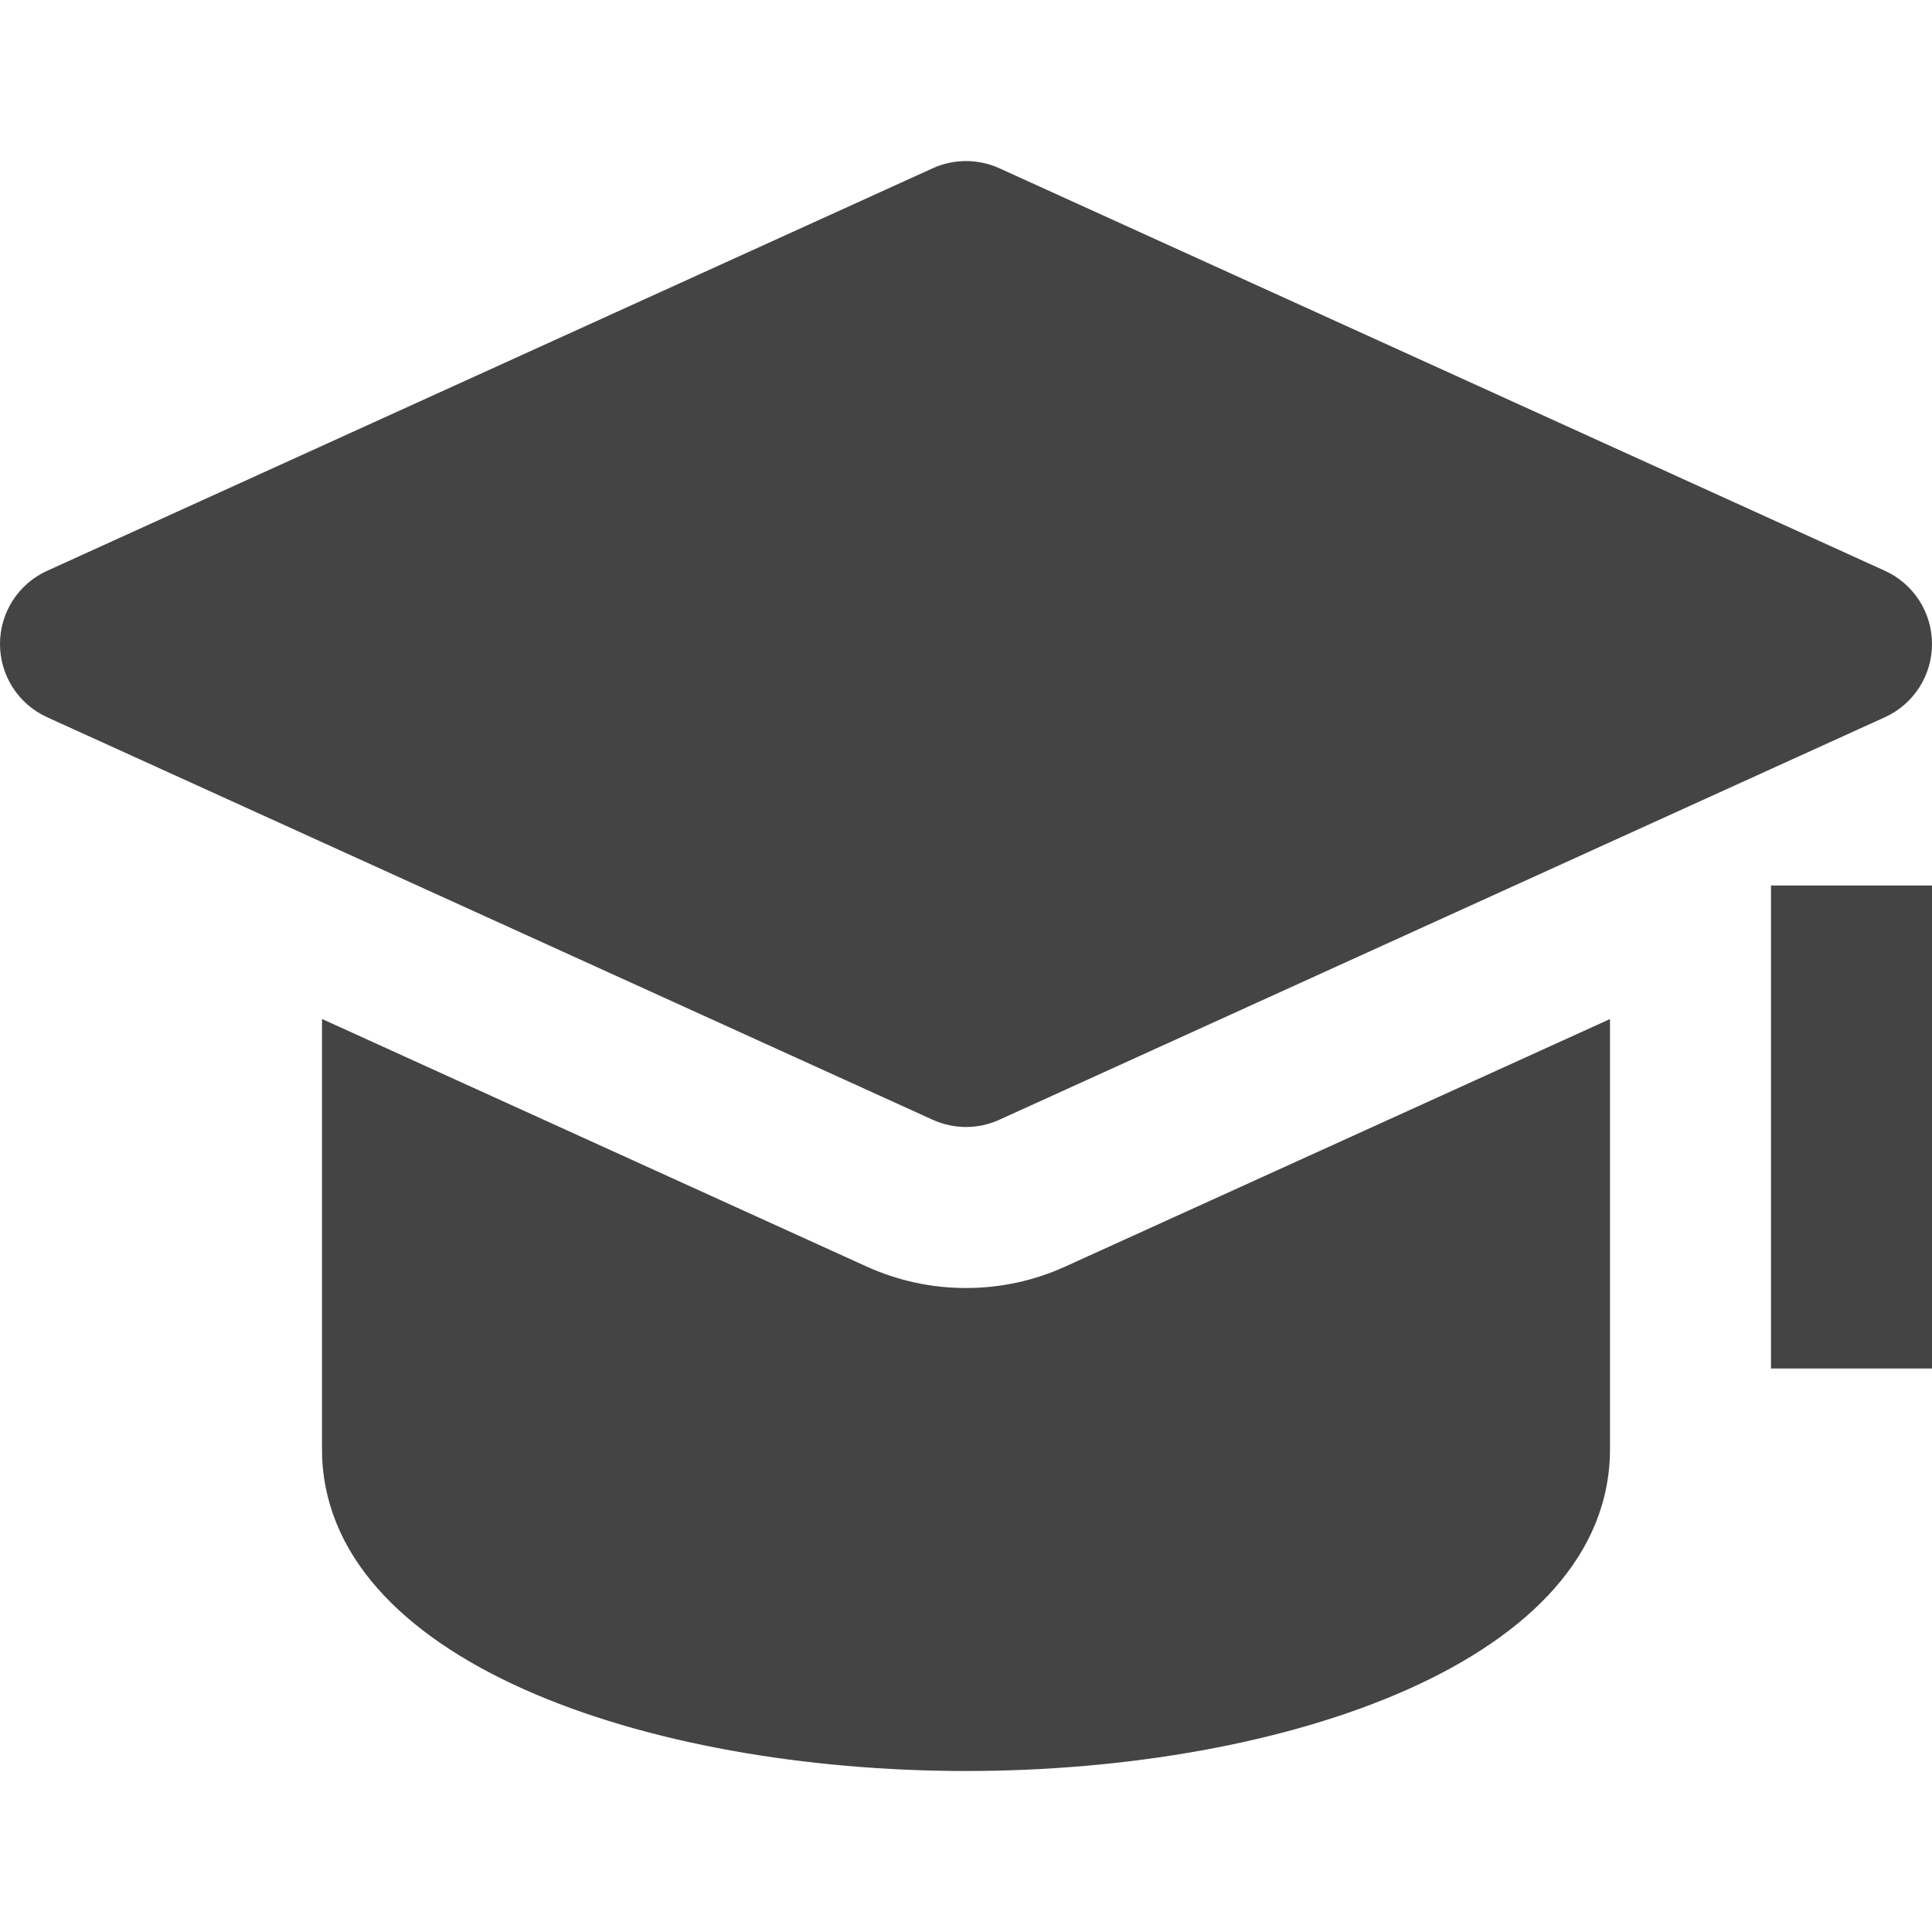
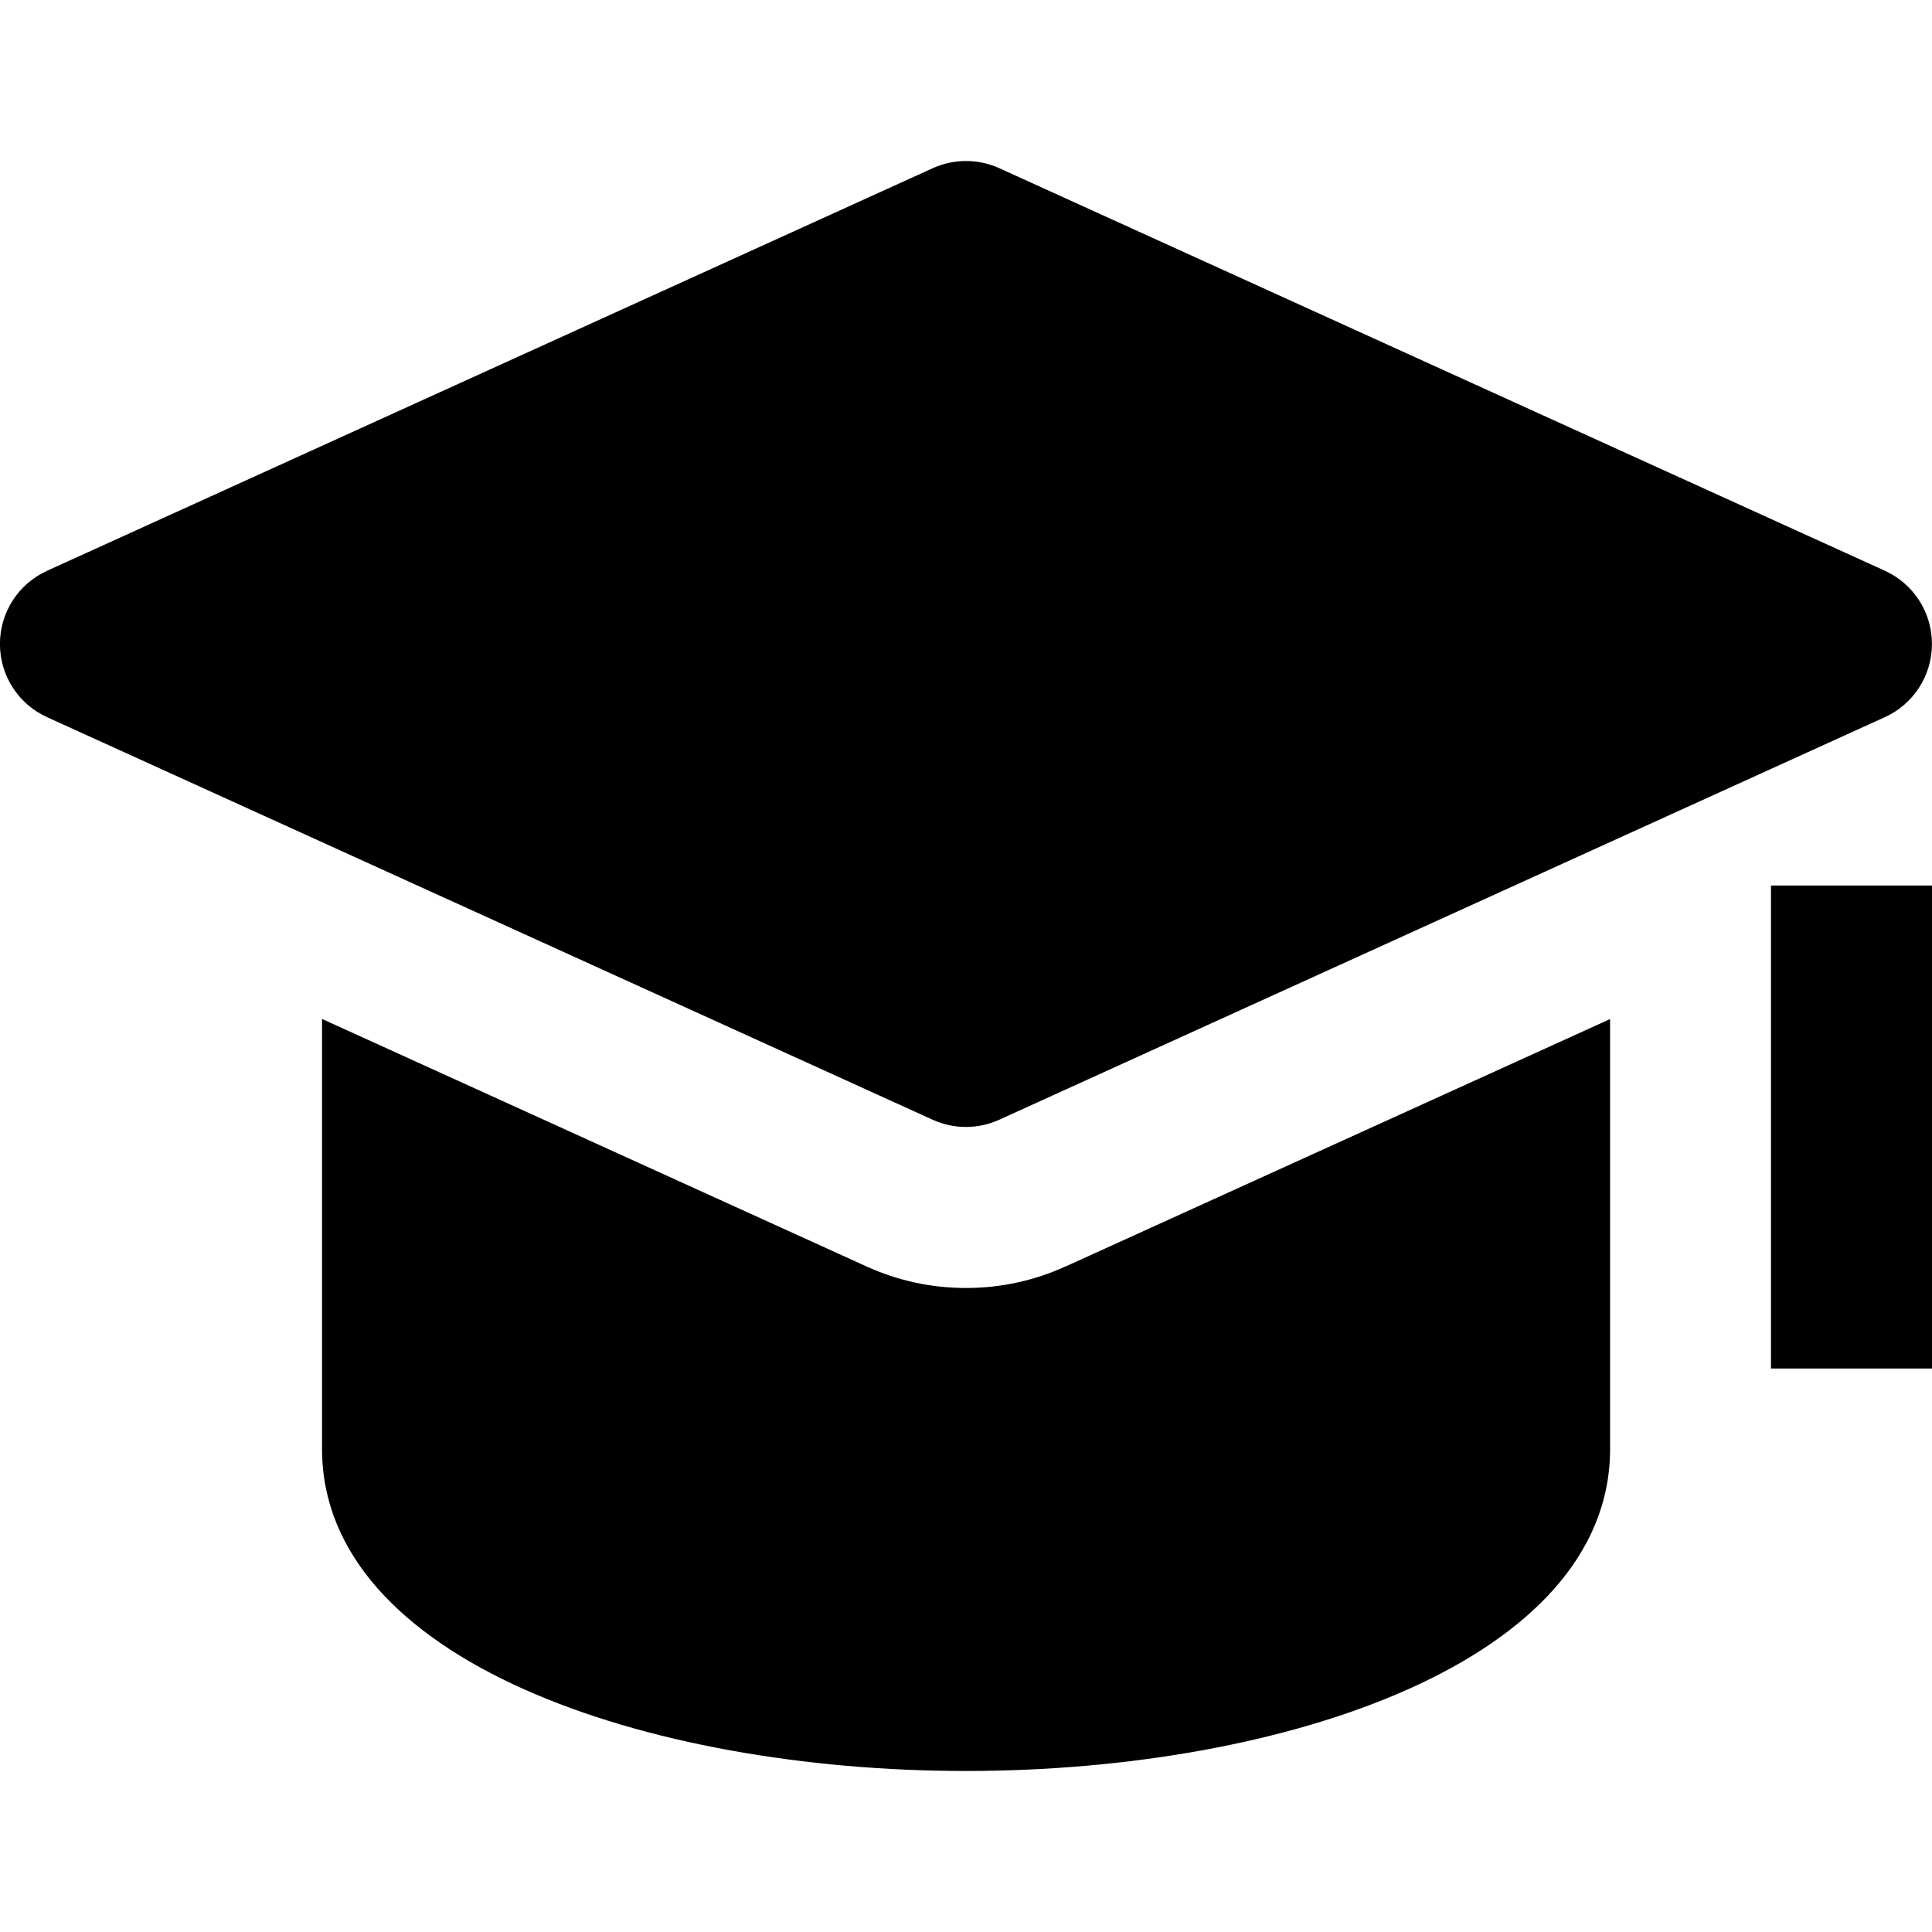
- <svg xmlns="http://www.w3.org/2000/svg" x="0px" y="0px" viewBox="0 0 24 24" width="24" height="24">
-   <g class="nc-icon-wrapper" fill="#444444">
-     <rect x="22" y="11" fill="#444444" width="2" height="6" />
-     <path data-color="color-2" fill="#444444" d="M13.241,15.73C12.847,15.91,12.43,16,12,16s-0.847-0.09-1.24-0.269L4,12.658V18 c0,2.626,4.024,4,8,4s8-1.374,8-4v-5.341L13.241,15.73z" />
-     <path fill="#444444" d="M23.414,7.09l-11-5c-0.263-0.119-0.564-0.119-0.827,0l-11,5C0.229,7.252,0,7.607,0,8s0.229,0.748,0.586,0.91 l11,5C11.718,13.97,11.859,14,12,14s0.282-0.03,0.414-0.09l11-5C23.771,8.748,24,8.393,24,8S23.771,7.252,23.414,7.09z" />
-   </g>
+ <svg xmlns="http://www.w3.org/2000/svg" version="1.1" width="32" height="32" viewBox="0 0 32 32">
+   <path d="M29.333 14.667h2.667v8h-2.667v-8z" />
+   <path d="M17.655 20.973c-0.525 0.24-1.081 0.36-1.655 0.36s-1.129-0.12-1.653-0.359l-9.013-4.097v7.123c0 3.501 5.365 5.333 10.667 5.333s10.667-1.832 10.667-5.333v-7.121l-9.012 4.095z" />
+   <path d="M31.219 9.453l-14.667-6.667c-0.351-0.159-0.752-0.159-1.103 0l-14.667 6.667c-0.477 0.216-0.783 0.689-0.783 1.213s0.305 0.997 0.781 1.213l14.667 6.667c0.176 0.080 0.364 0.12 0.552 0.12s0.376-0.040 0.552-0.12l14.667-6.667c0.476-0.216 0.781-0.689 0.781-1.213s-0.305-0.997-0.781-1.213z" />
</svg>
